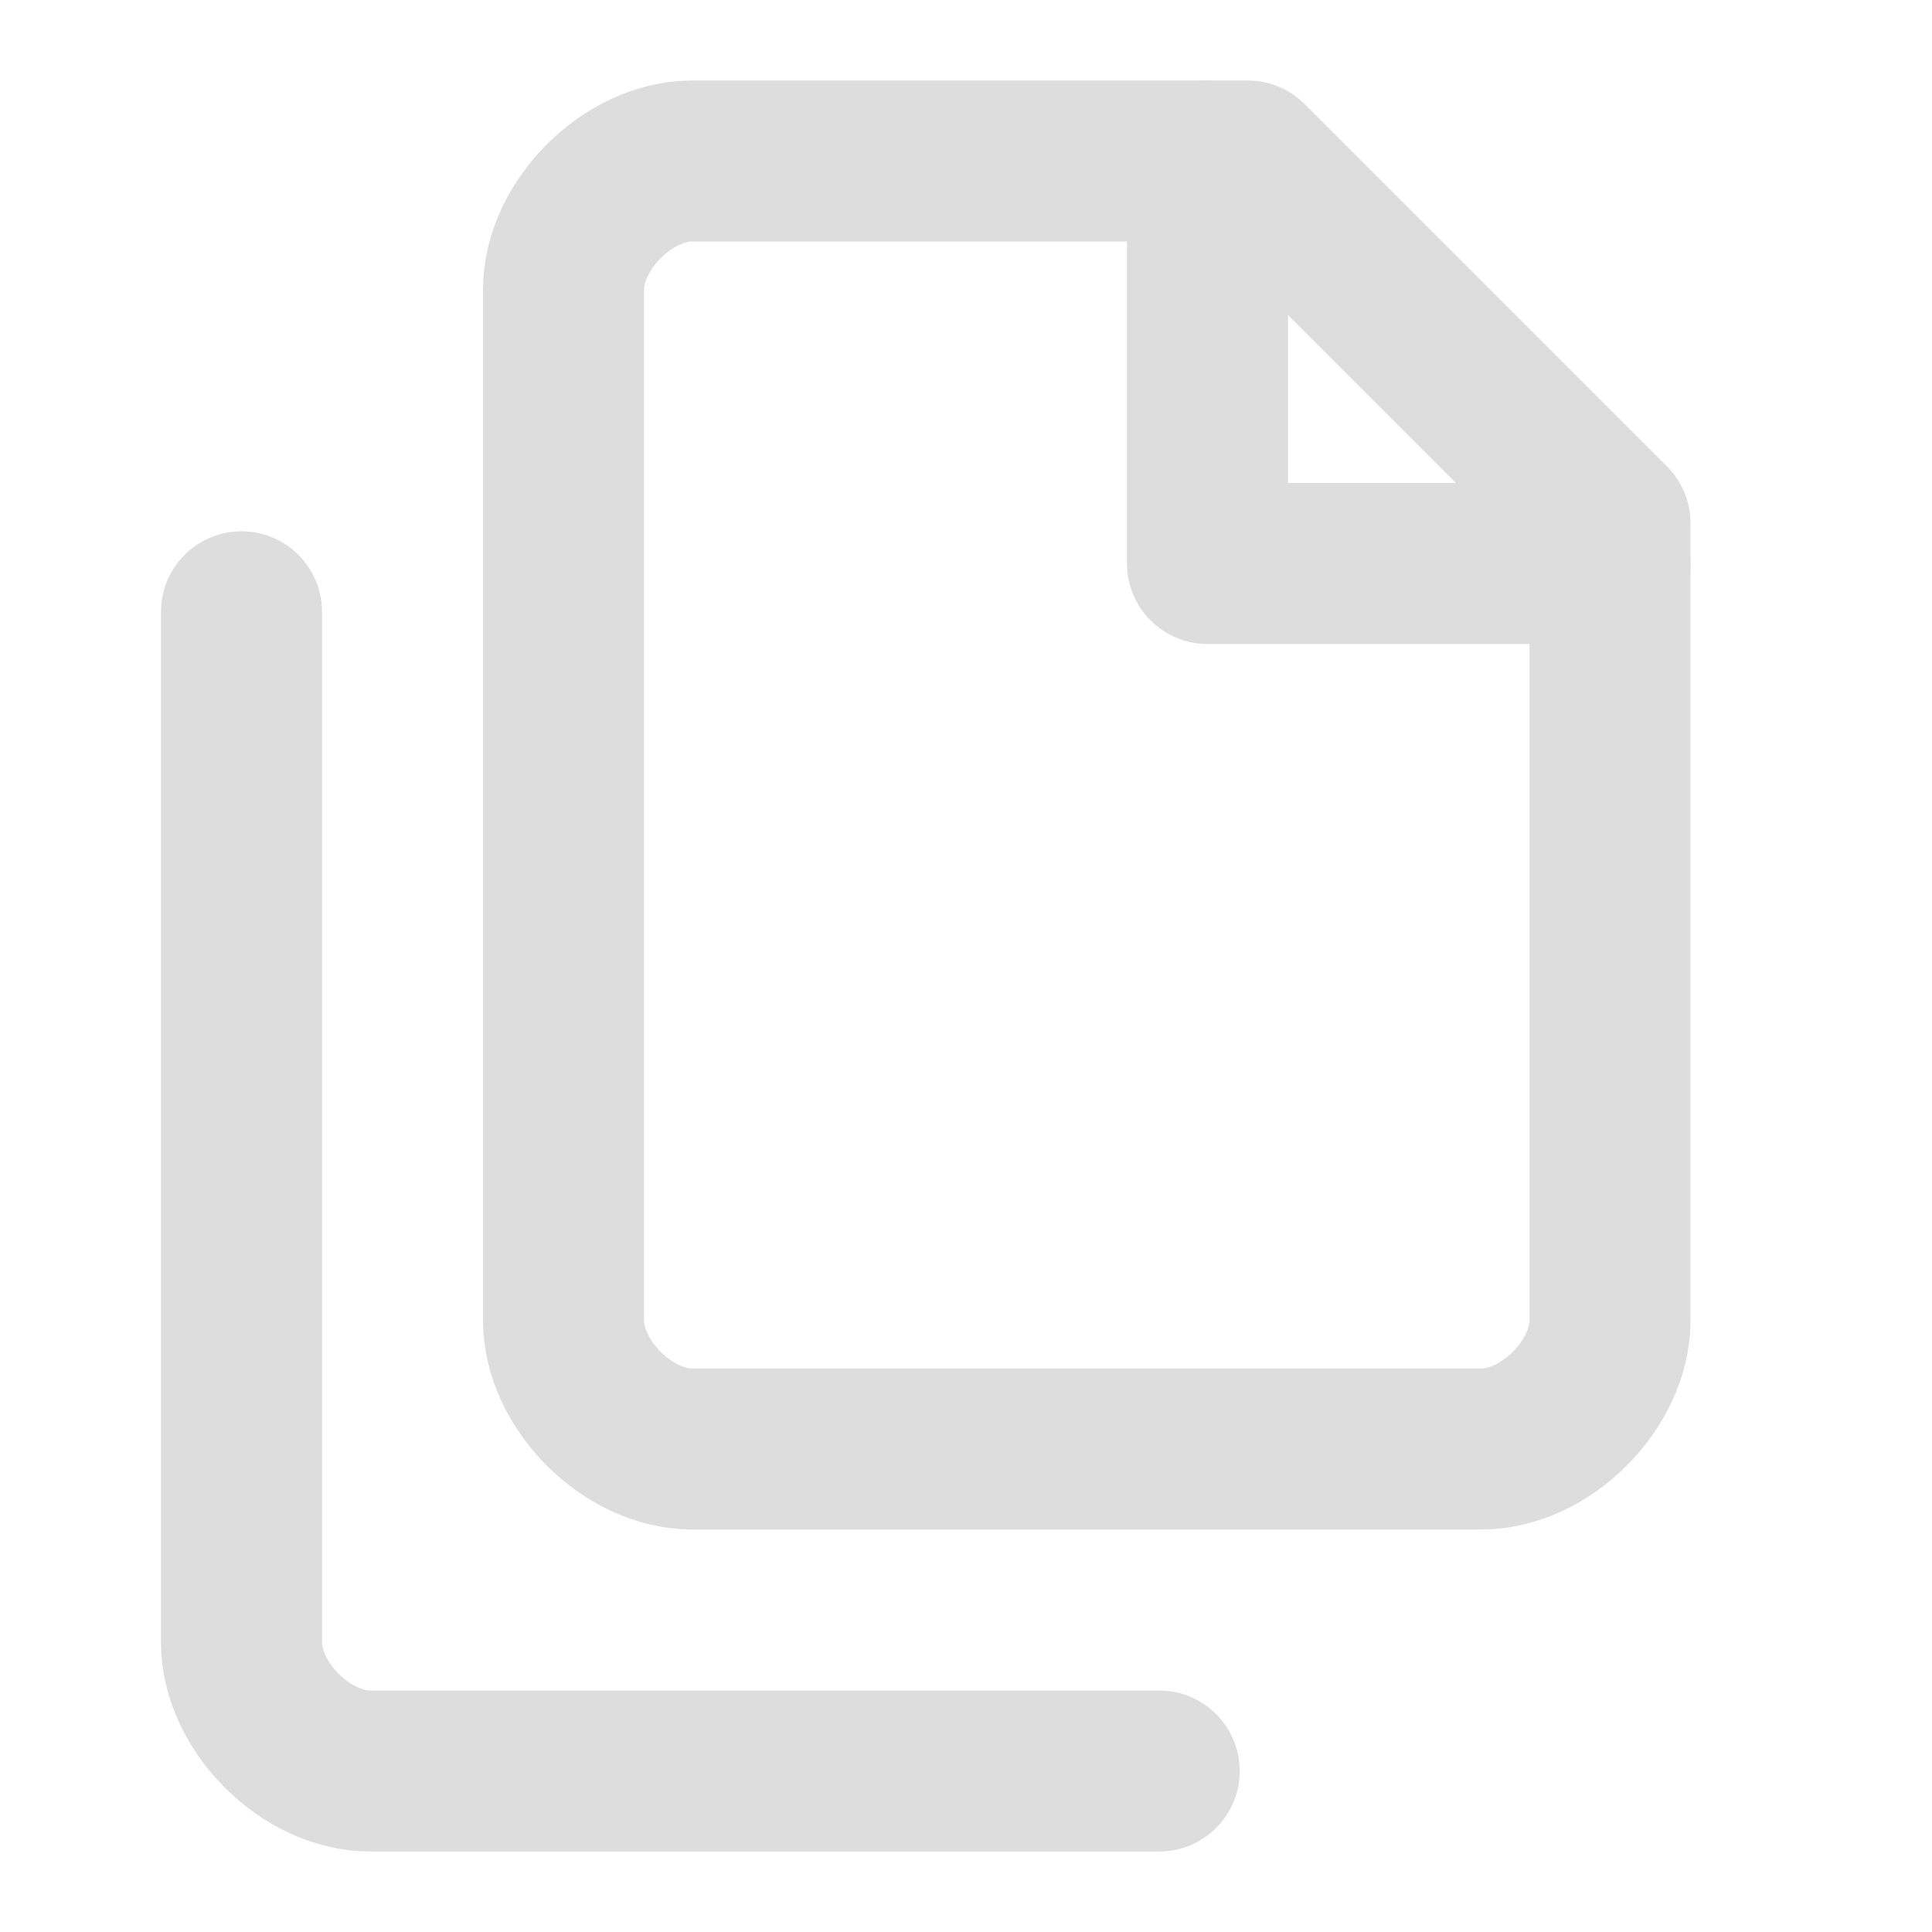
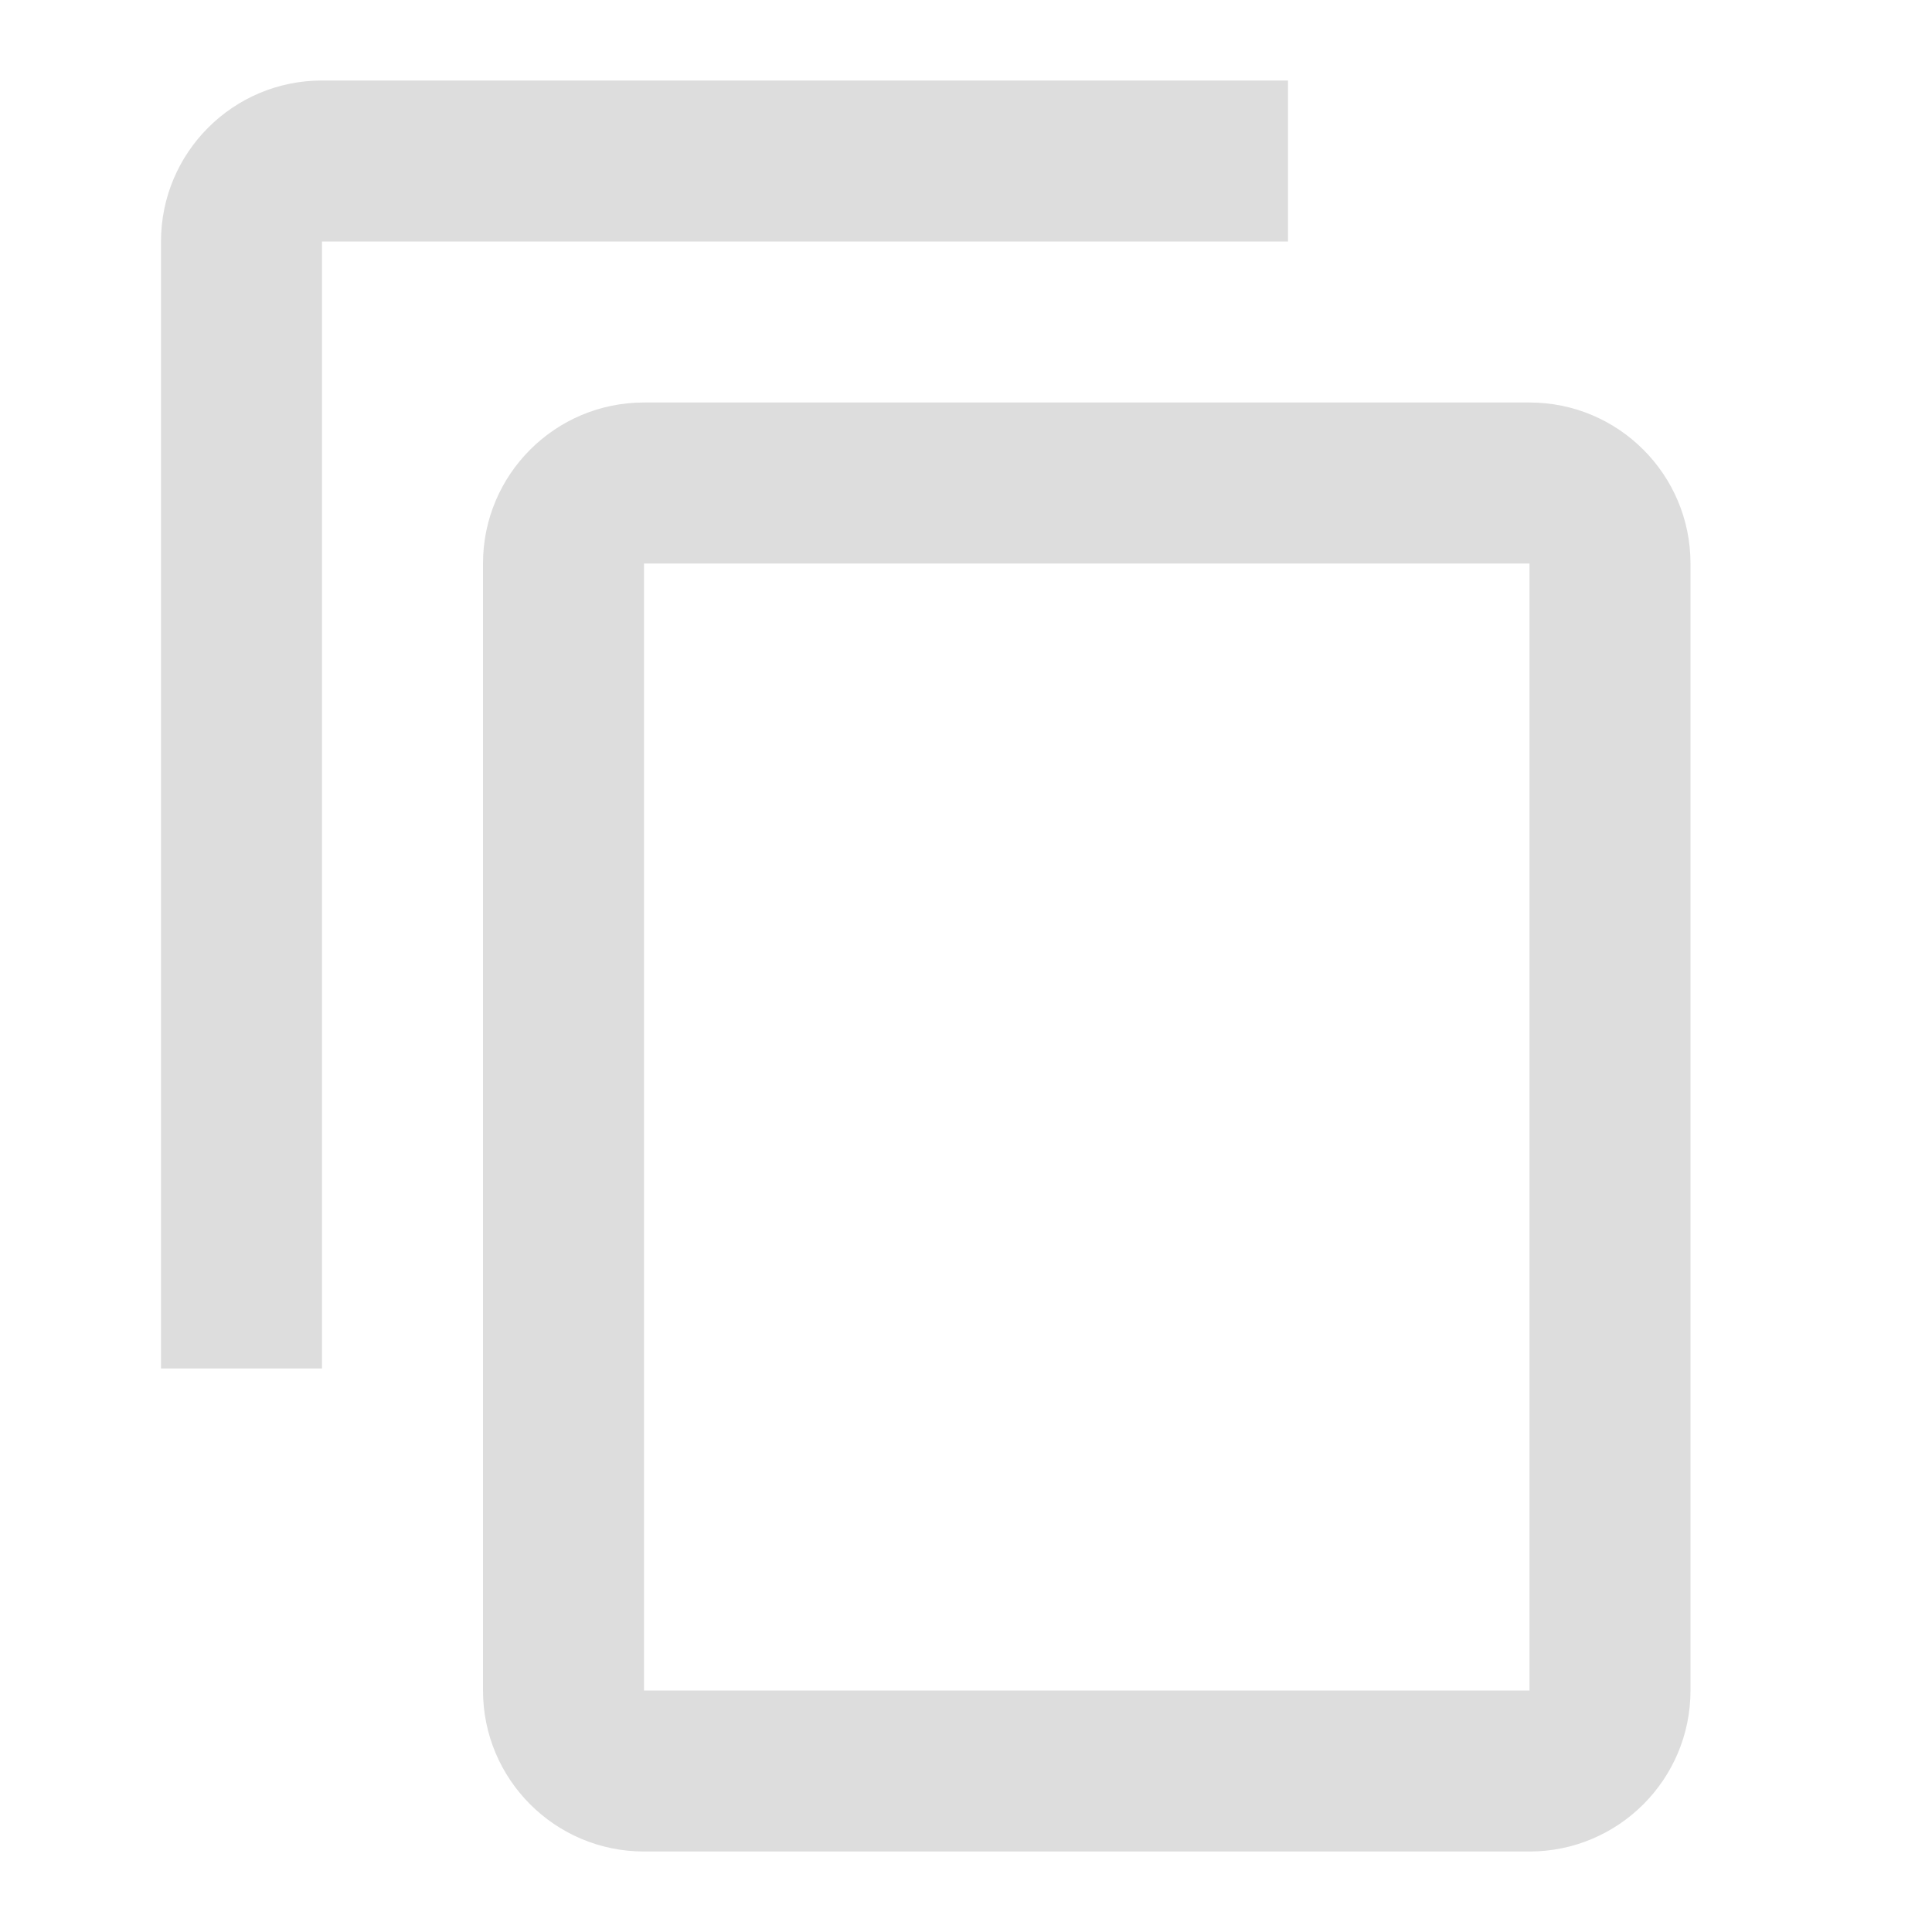
- <svg xmlns="http://www.w3.org/2000/svg" width="24" height="24" viewBox="0 0 24 24" fill="none" stroke="#dddddd" stroke-width="2" stroke-linecap="round" stroke-linejoin="round">
-   <path d="M15.5 2H8.6c-.4 0-.8.2-1.1.5-.3.3-.5.7-.5 1.1v12.8c0 .4.2.8.5 1.1.3.3.7.5 1.1.5h9.8c.4 0 .8-.2 1.1-.5.3-.3.5-.7.5-1.1V6.5L15.5 2z" />
-   <path d="M3 7.6v12.8c0 .4.2.8.5 1.1.3.3.7.5 1.1.5h9.8" />
-   <path d="M15 2v5h5" />
+ <svg xmlns="http://www.w3.org/2000/svg" viewBox="0 0 24 24">
+   <path fill="#dddddd" d="M19,21H8V7H19M19,5H8A2,2 0 0,0 6,7V21A2,2 0 0,0 8,23H19A2,2 0 0,0 21,21V7A2,2 0 0,0 19,5M16,1H4A2,2 0 0,0 2,3V17H4V3H16V1Z" />
</svg>
